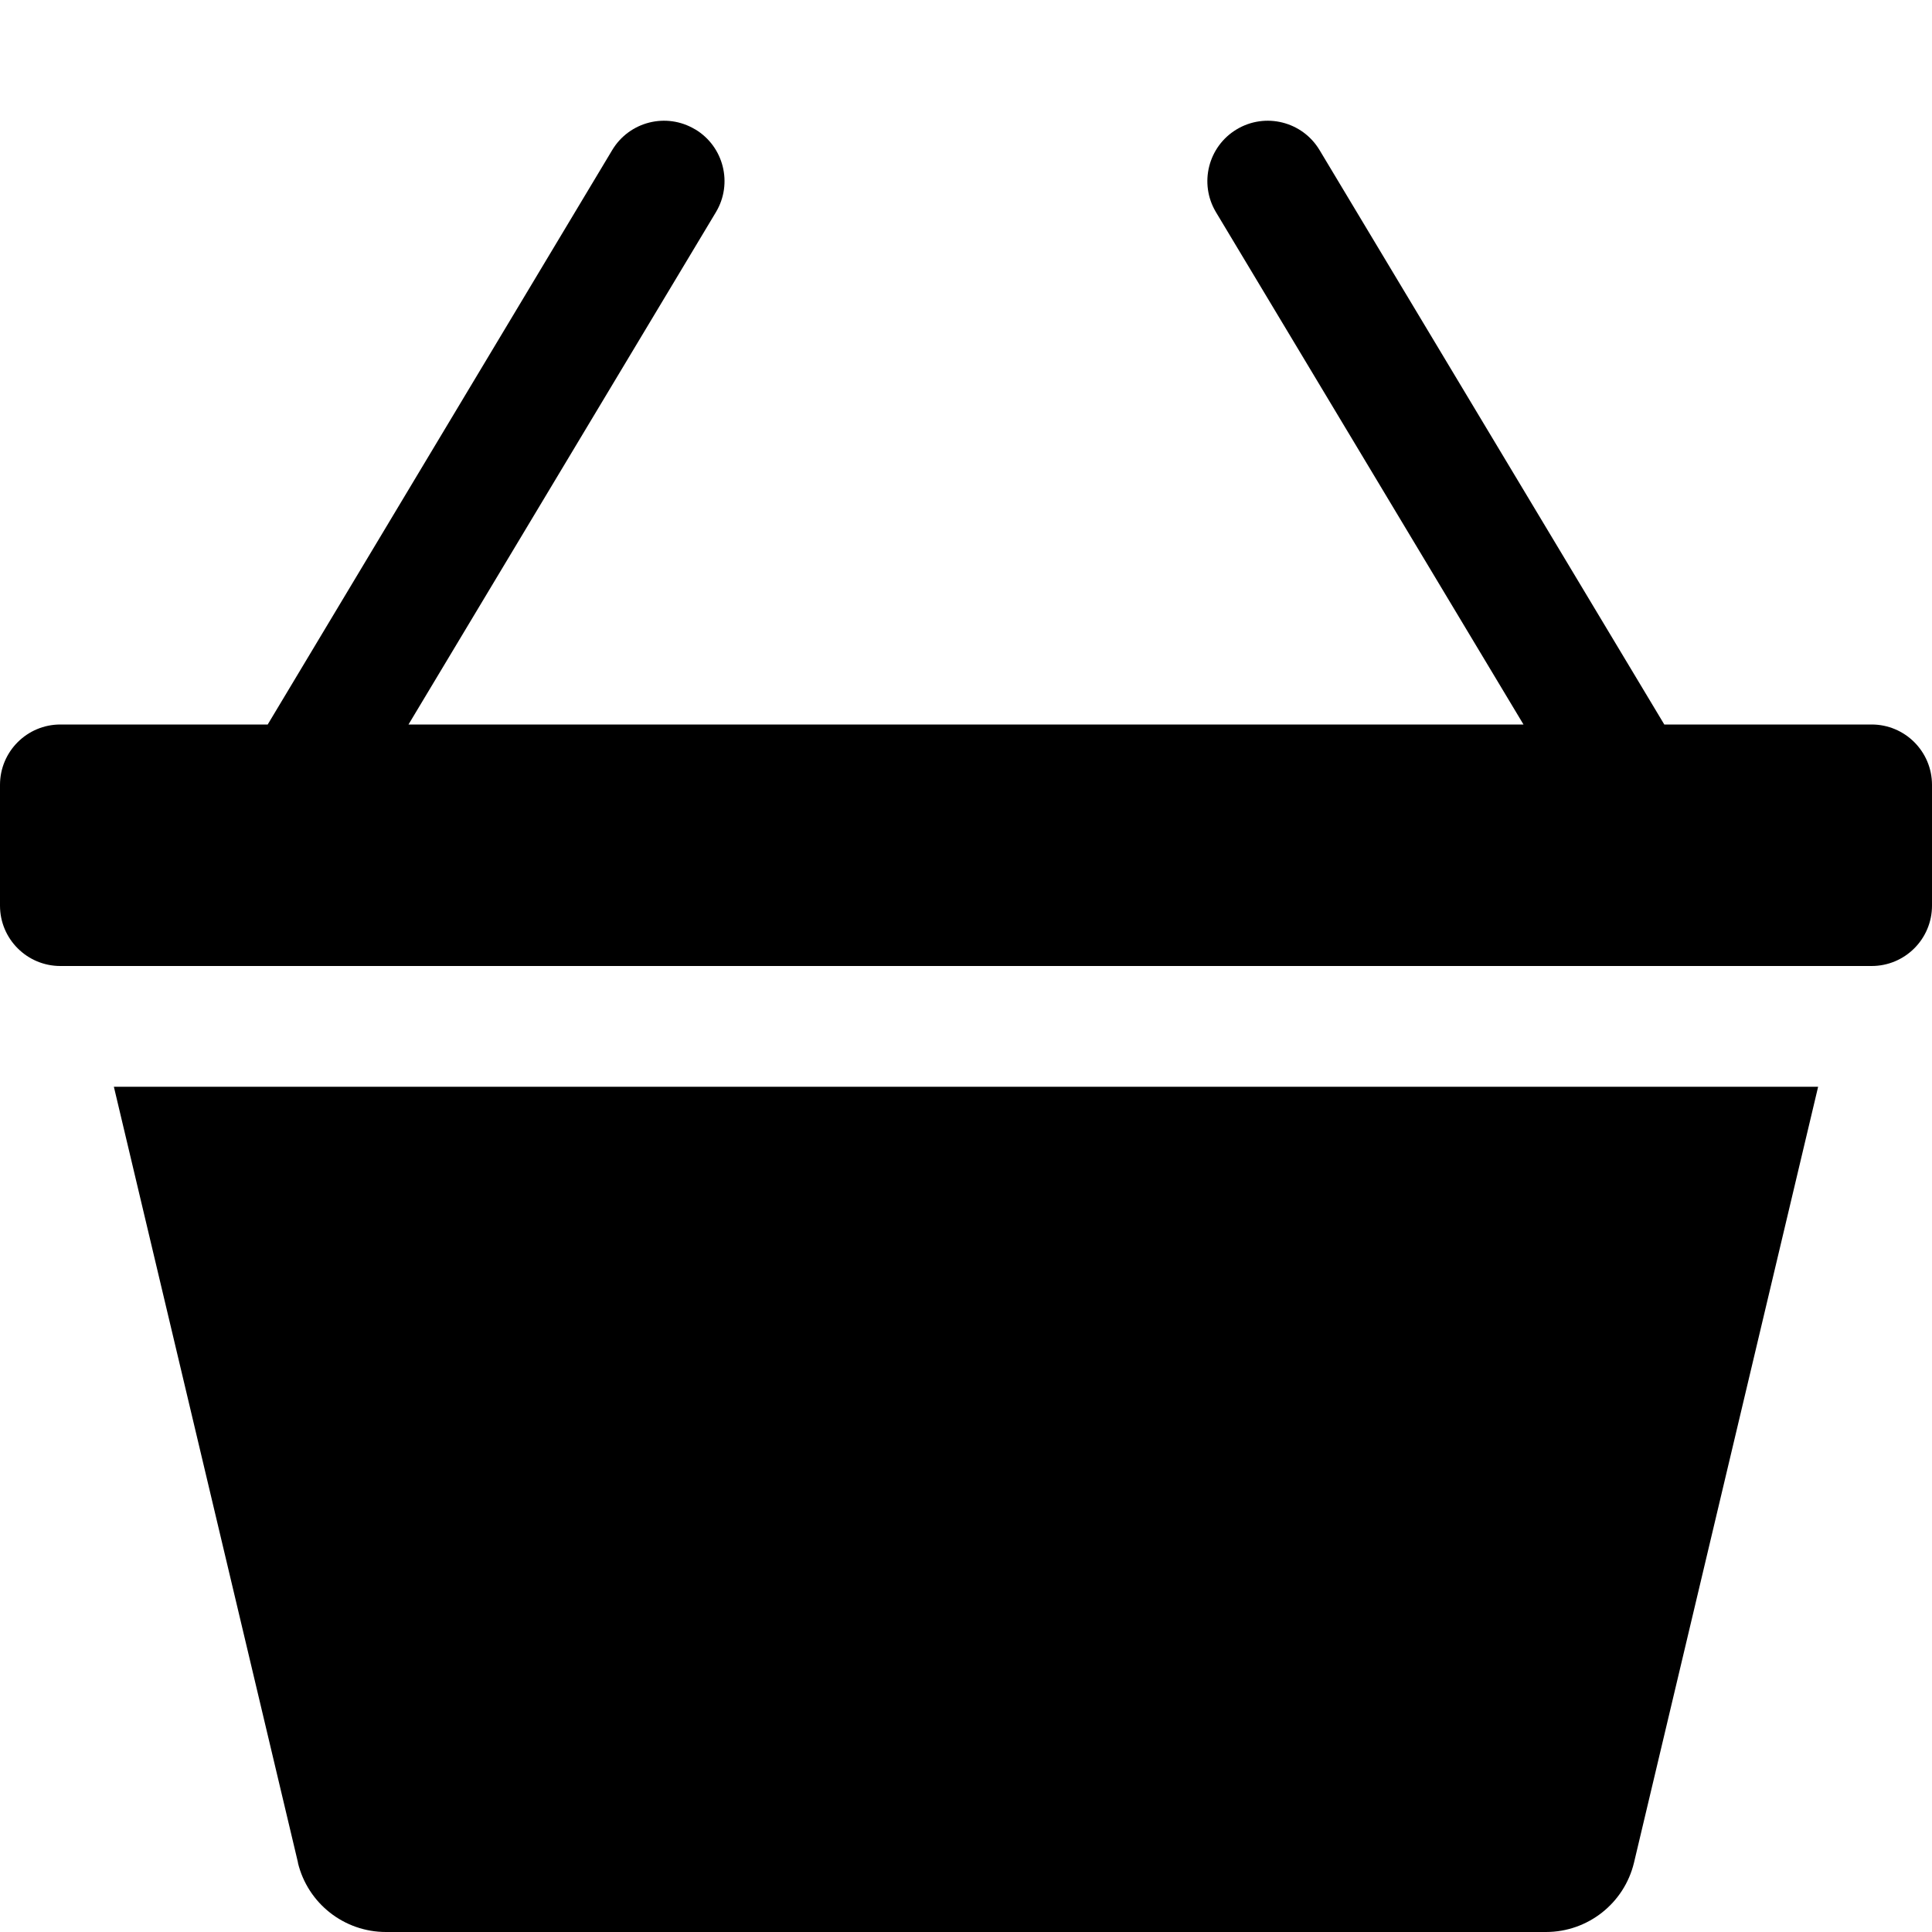
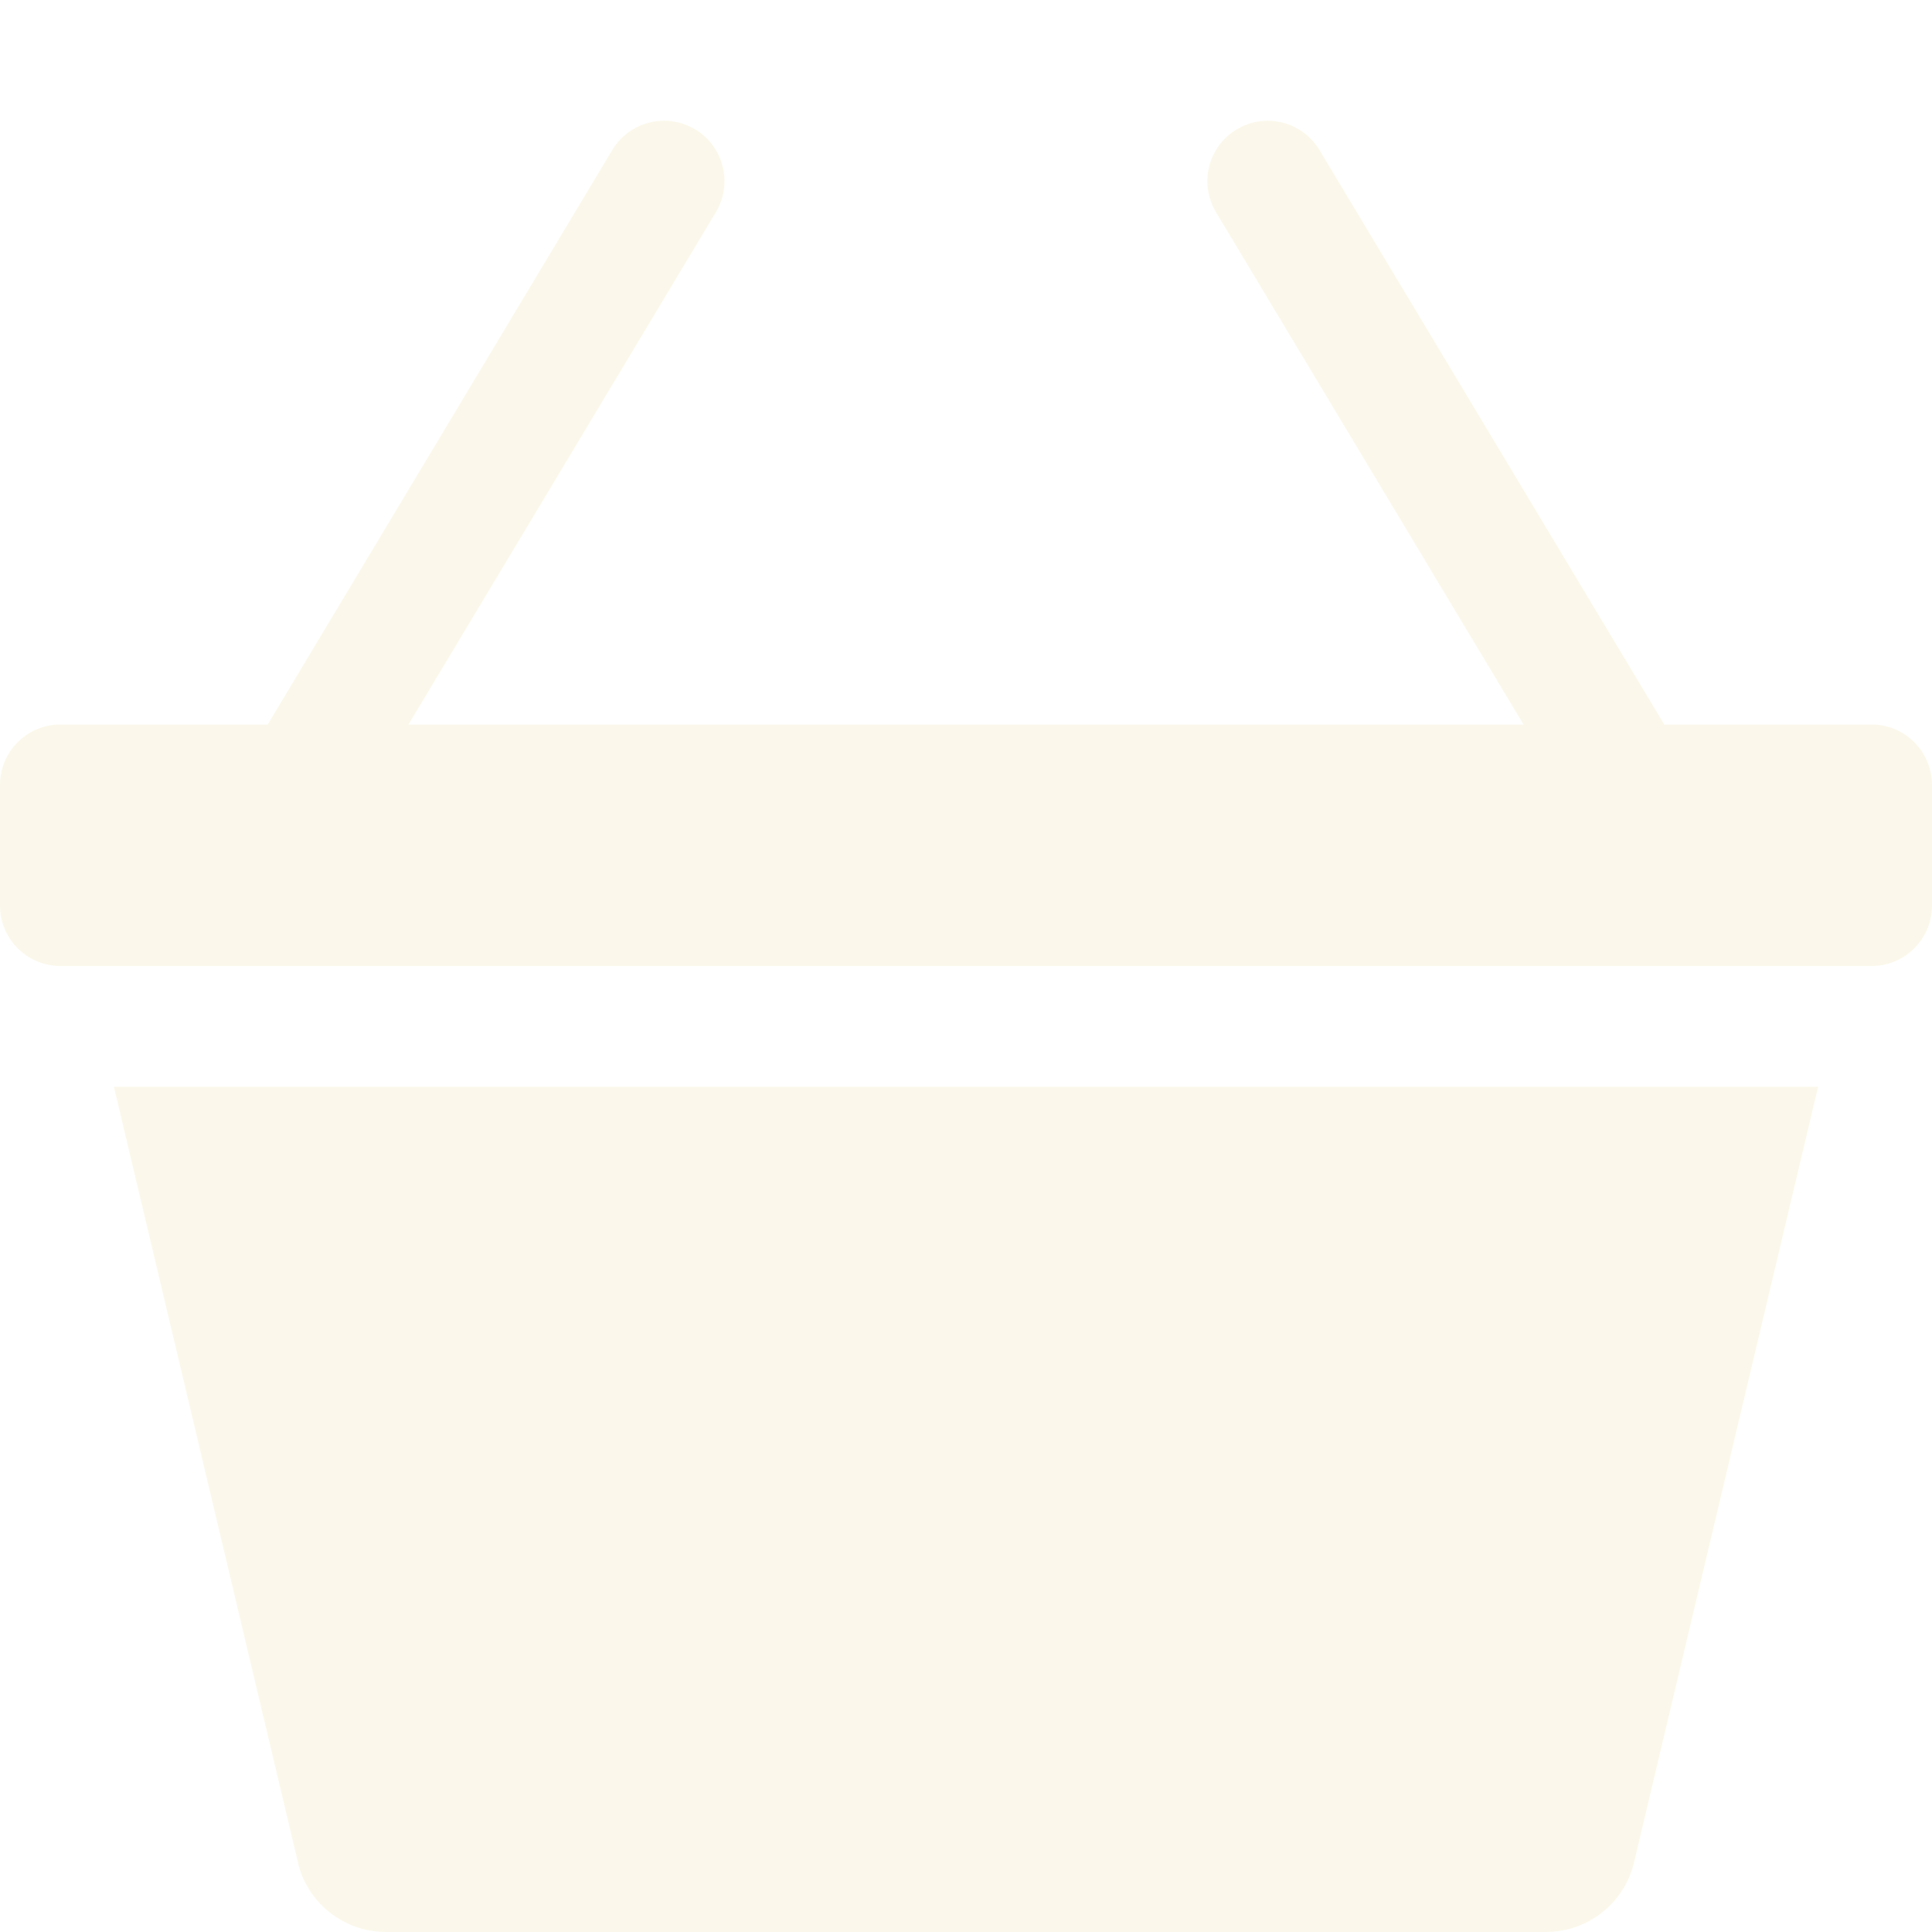
- <svg xmlns="http://www.w3.org/2000/svg" width="16" height="16" fill="currentColor" class="bi bi-basket3-fill" viewBox="0 0 16 16">
+ <svg xmlns="http://www.w3.org/2000/svg" width="16" height="16" fill="#FBF8EB" class="bi bi-basket3-fill" viewBox="0 0 16 16">
  <path d="M5.757 1.071a.5.5 0 0 1 .172.686L3.383 6h9.234L10.07 1.757a.5.5 0 1 1 .858-.514L13.783 6H15.5a.5.5 0 0 1 .5.5v1a.5.5 0 0 1-.5.5H.5a.5.5 0 0 1-.5-.5v-1A.5.5 0 0 1 .5 6h1.717L5.07 1.243a.5.5 0 0 1 .686-.172zM2.468 15.426.943 9h14.114l-1.525 6.426a.75.75 0 0 1-.729.574H3.197a.75.75 0 0 1-.73-.574z" />
</svg>
